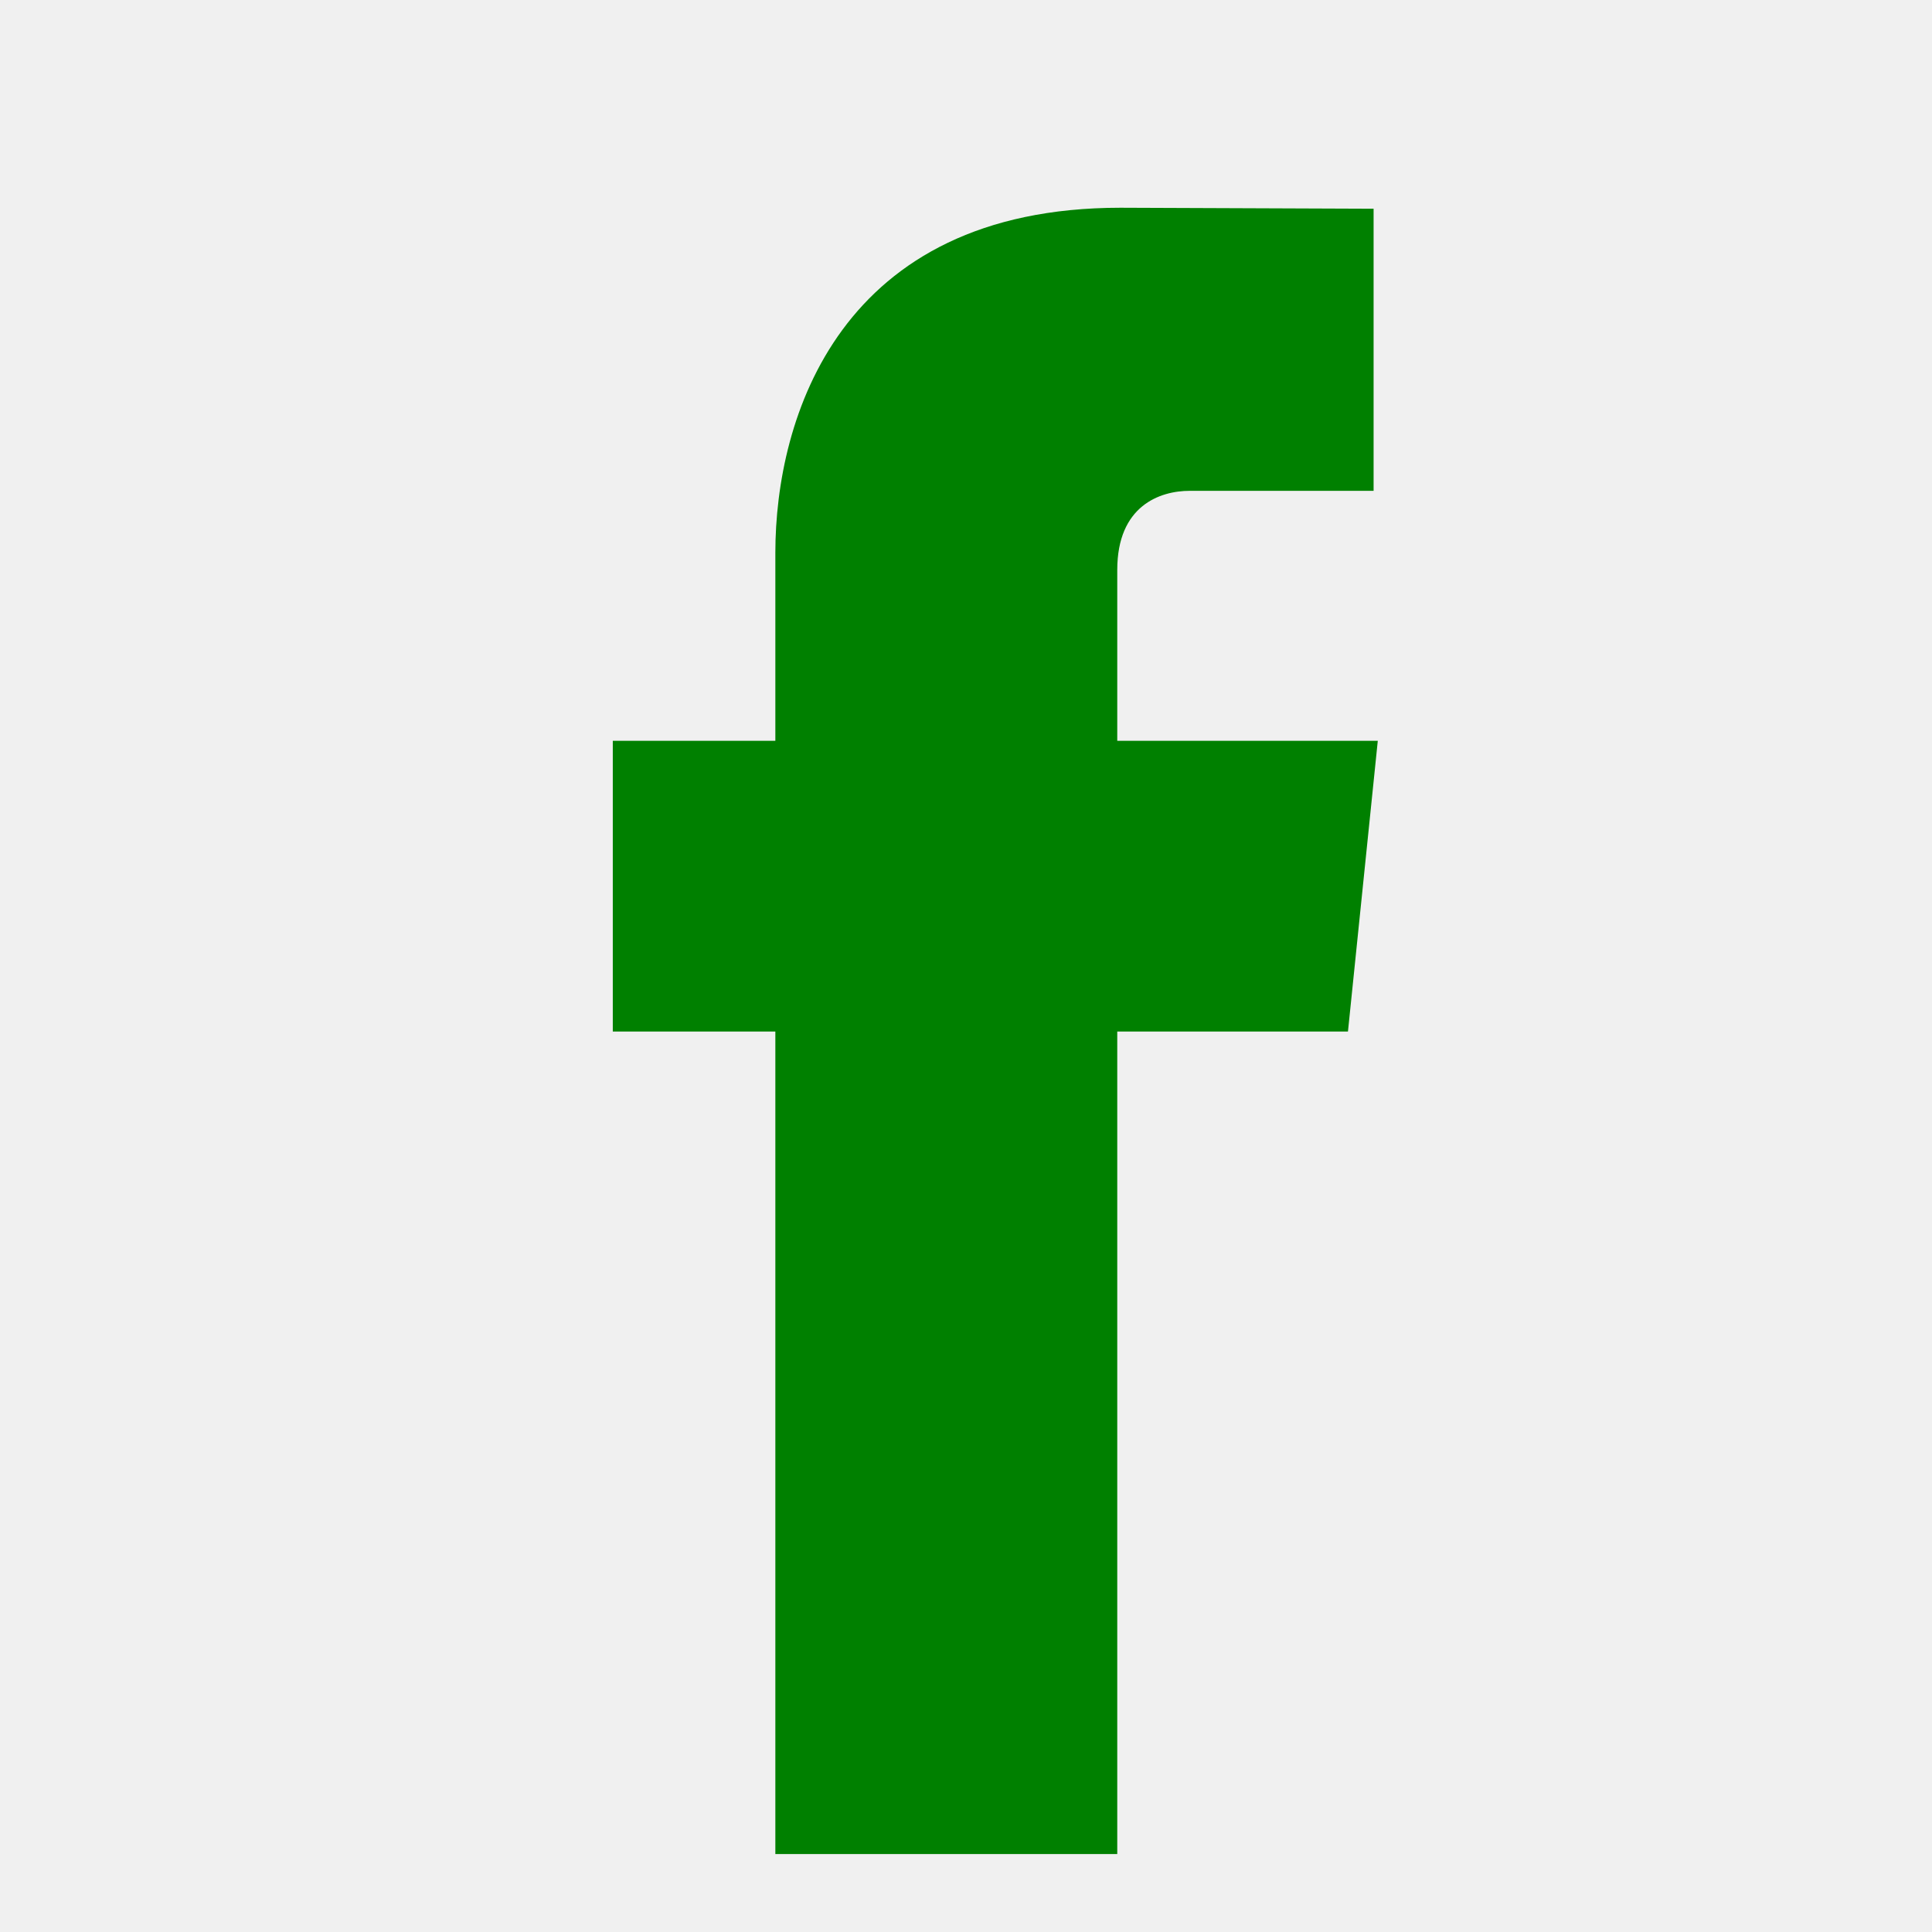
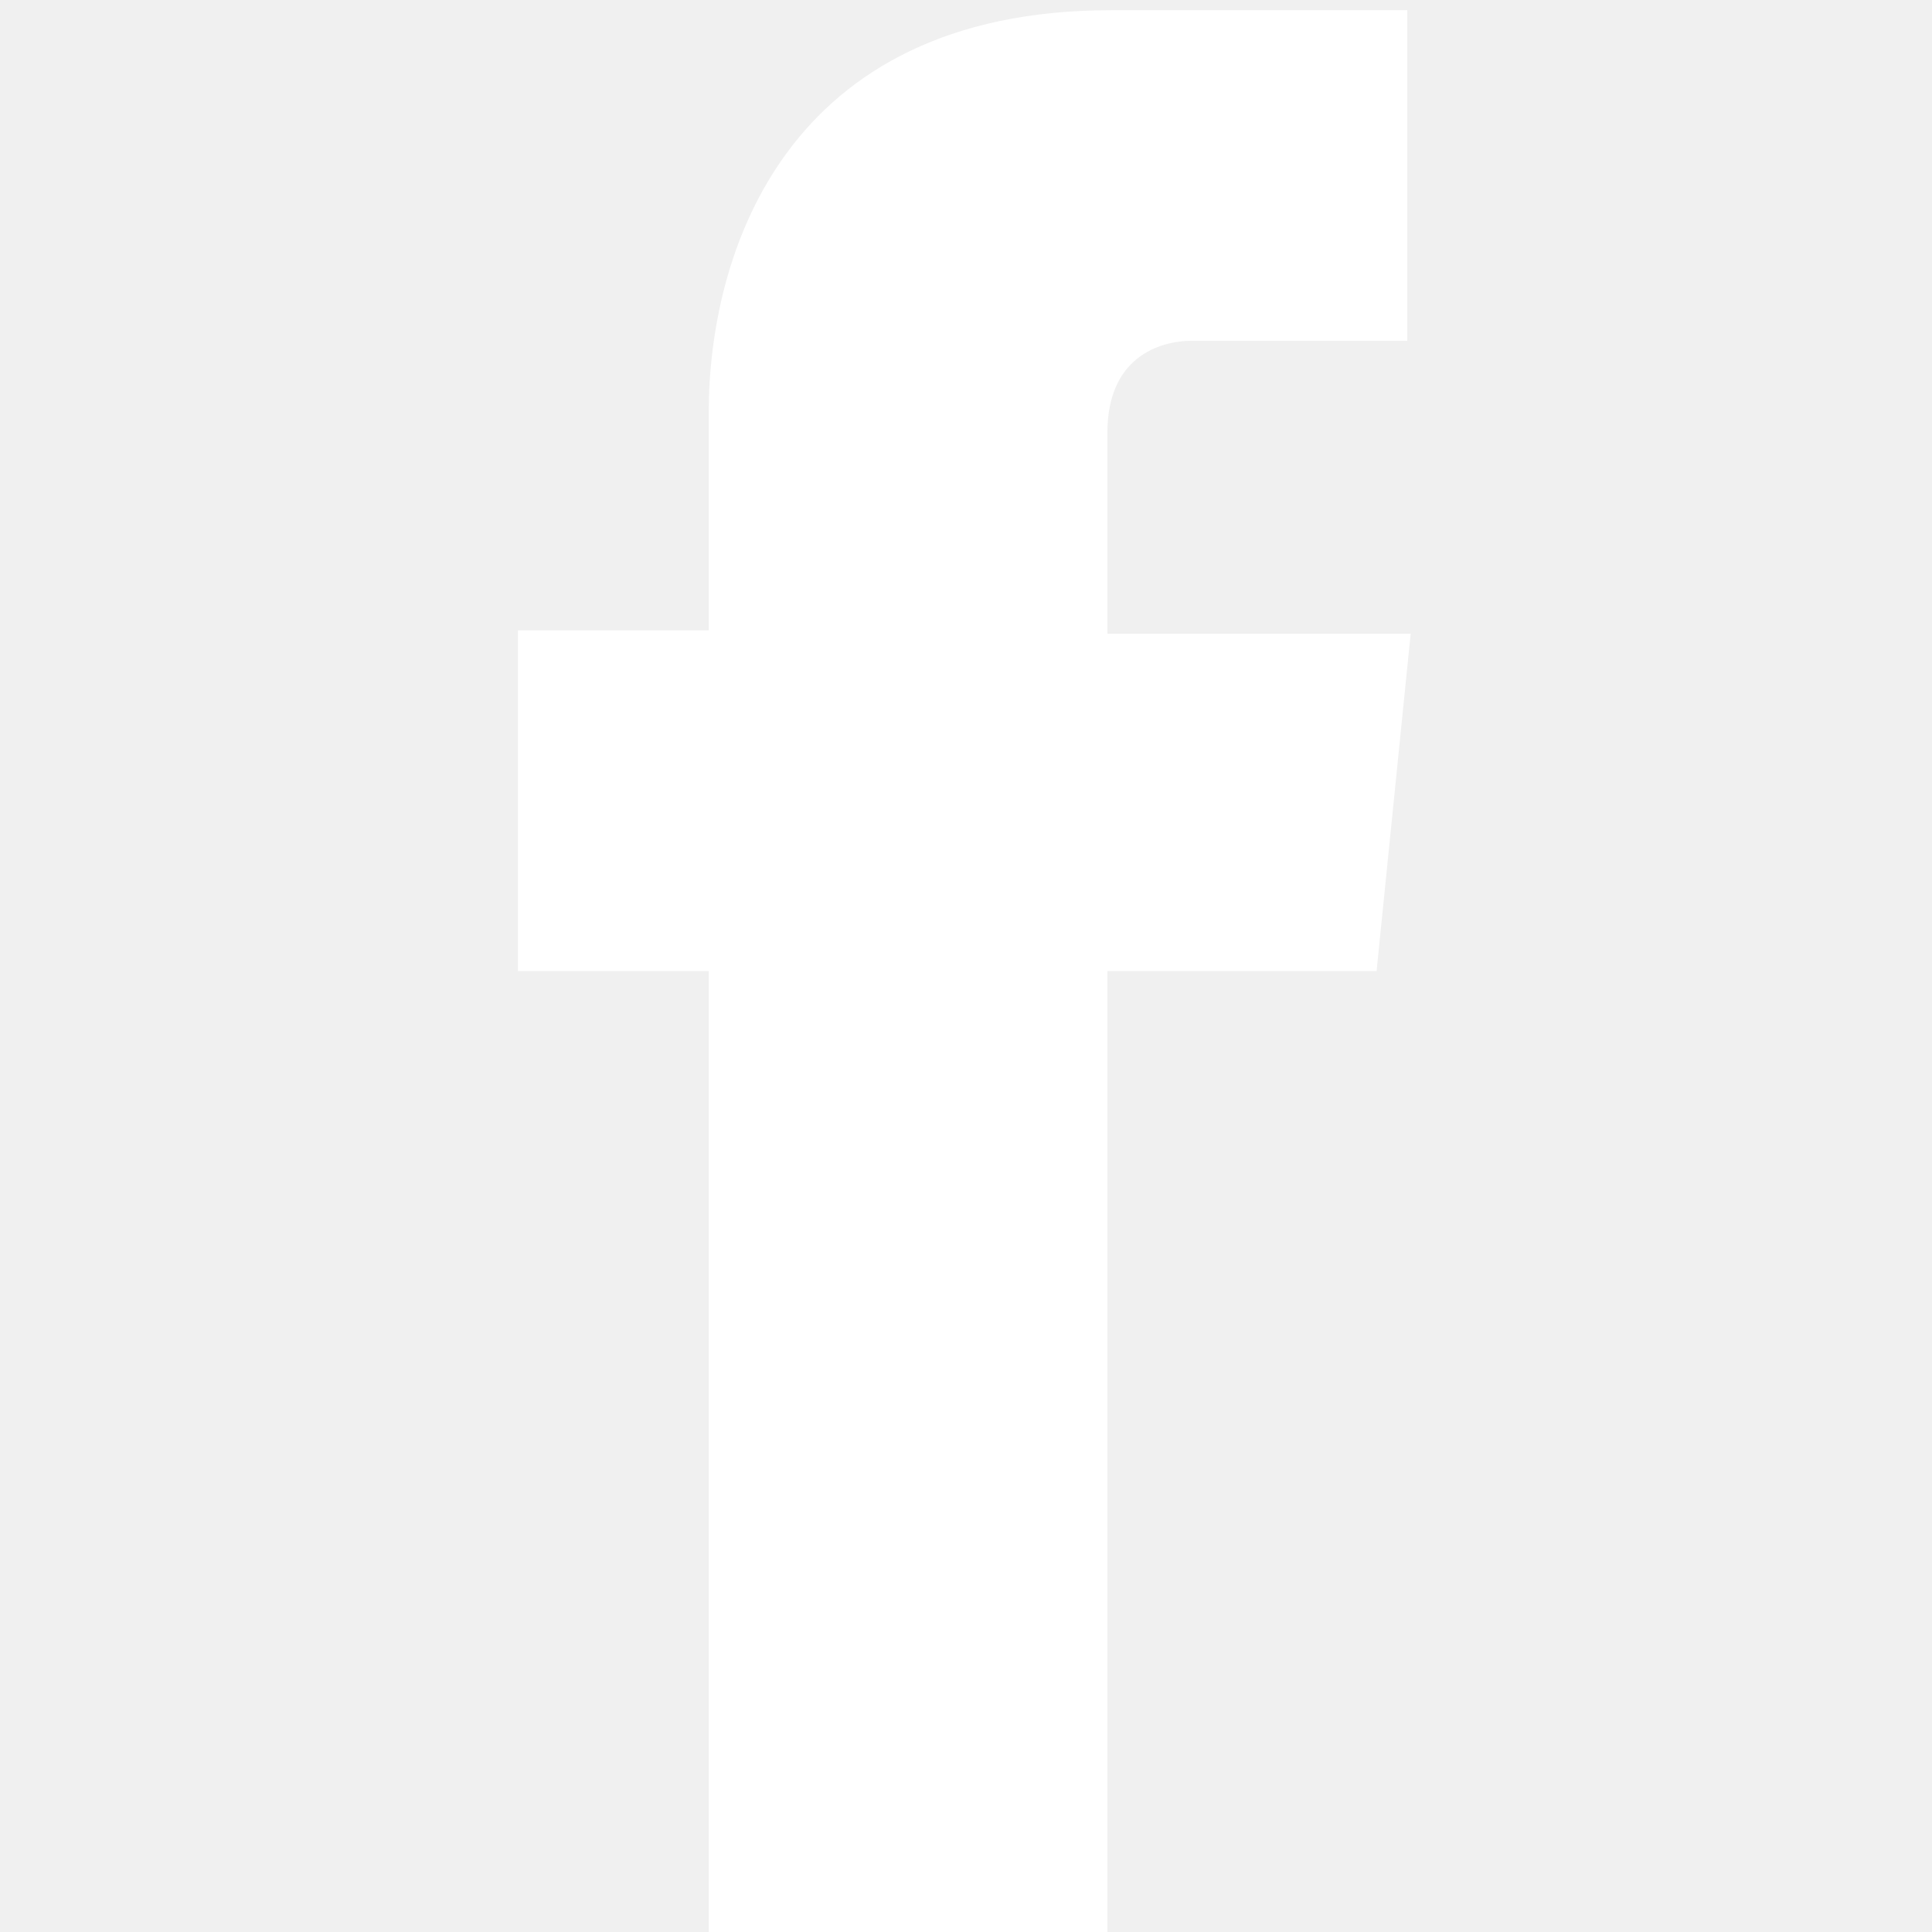
- <svg xmlns="http://www.w3.org/2000/svg" enable-background="new 0 0 56.693 56.693" height="56.693px" id="Layer_1" version="1.1" viewBox="0 0 56.693 56.693" width="56.693px" xml:space="preserve">
-   <path fill="green" d="M40.43,21.739h-7.645v-5.014c0-1.883,1.248-2.322,2.127-2.322c0.877,0,5.395,0,5.395,0V6.125l-7.43-0.029  c-8.248,0-10.125,6.174-10.125,10.125v5.518h-4.77v8.53h4.77c0,10.947,0,24.137,0,24.137h10.033c0,0,0-13.32,0-24.137h6.77  L40.43,21.739z" />
+ <svg xmlns="http://www.w3.org/2000/svg" version="1.1" id="Layer_1" x="0px" y="0px" viewBox="0 0 56.7 56.7" style="enable-background:new 0 0 56.7 56.7;" xml:space="preserve">
+   <style type="text/css">
+ 	.st0{fill:#FFFFFF;}
+ </style>
+   <path class="st0" d="M41.4,18.6h-8.9v-5.9c0-2.2,1.5-2.7,2.5-2.7c1,0,6.3,0,6.3,0V0.3l-8.7,0c-9.6,0-11.8,7.2-11.8,11.8v6.4h-5.6v10  h5.6c0,12.8,0,28.2,0,28.2h11.7c0,0,0-15.5,0-28.2h7.9L41.4,18.6z" />
+   <path class="st0" d="M-158.9,20c-1.9,0.9-3.9,1.7-6.1,1.9c2.2-1.5,3.9-4,4.7-6.8c-2.1,1.5-4.3,2.5-6.7,3c-1.8-2.5-4.7-4-7.5-4  c-5.8,0-10.6,5.5-10.6,12.5c0,0.9,0.2,1.9,0.3,2.8c-8.8-0.6-16.5-5.5-21.8-13.1c-1,1.9-1.4,4-1.4,6.2c0,4.4,1.9,8.1,4.7,10.4  c-1.8,0-3.4-0.6-4.8-1.5v0.2c0,6.1,3.7,11,8.5,12.1c-1,0.2-1.8,0.4-2.7,0.4c-0.6,0-1.3,0-1.9-0.2c1.3,4.9,5.3,8.5,9.8,8.7  c-3.5,3.4-8.2,5.3-13.2,5.3c-0.8,0-1.8,0-2.6-0.2c4.7,3.6,10.3,5.7,16.2,5.7c19.4,0,30-18.9,30-35.4c0-0.6,0-1.1,0-1.5  C-162.1,24.7-160.3,22.5-158.9,20z" />
</svg>
